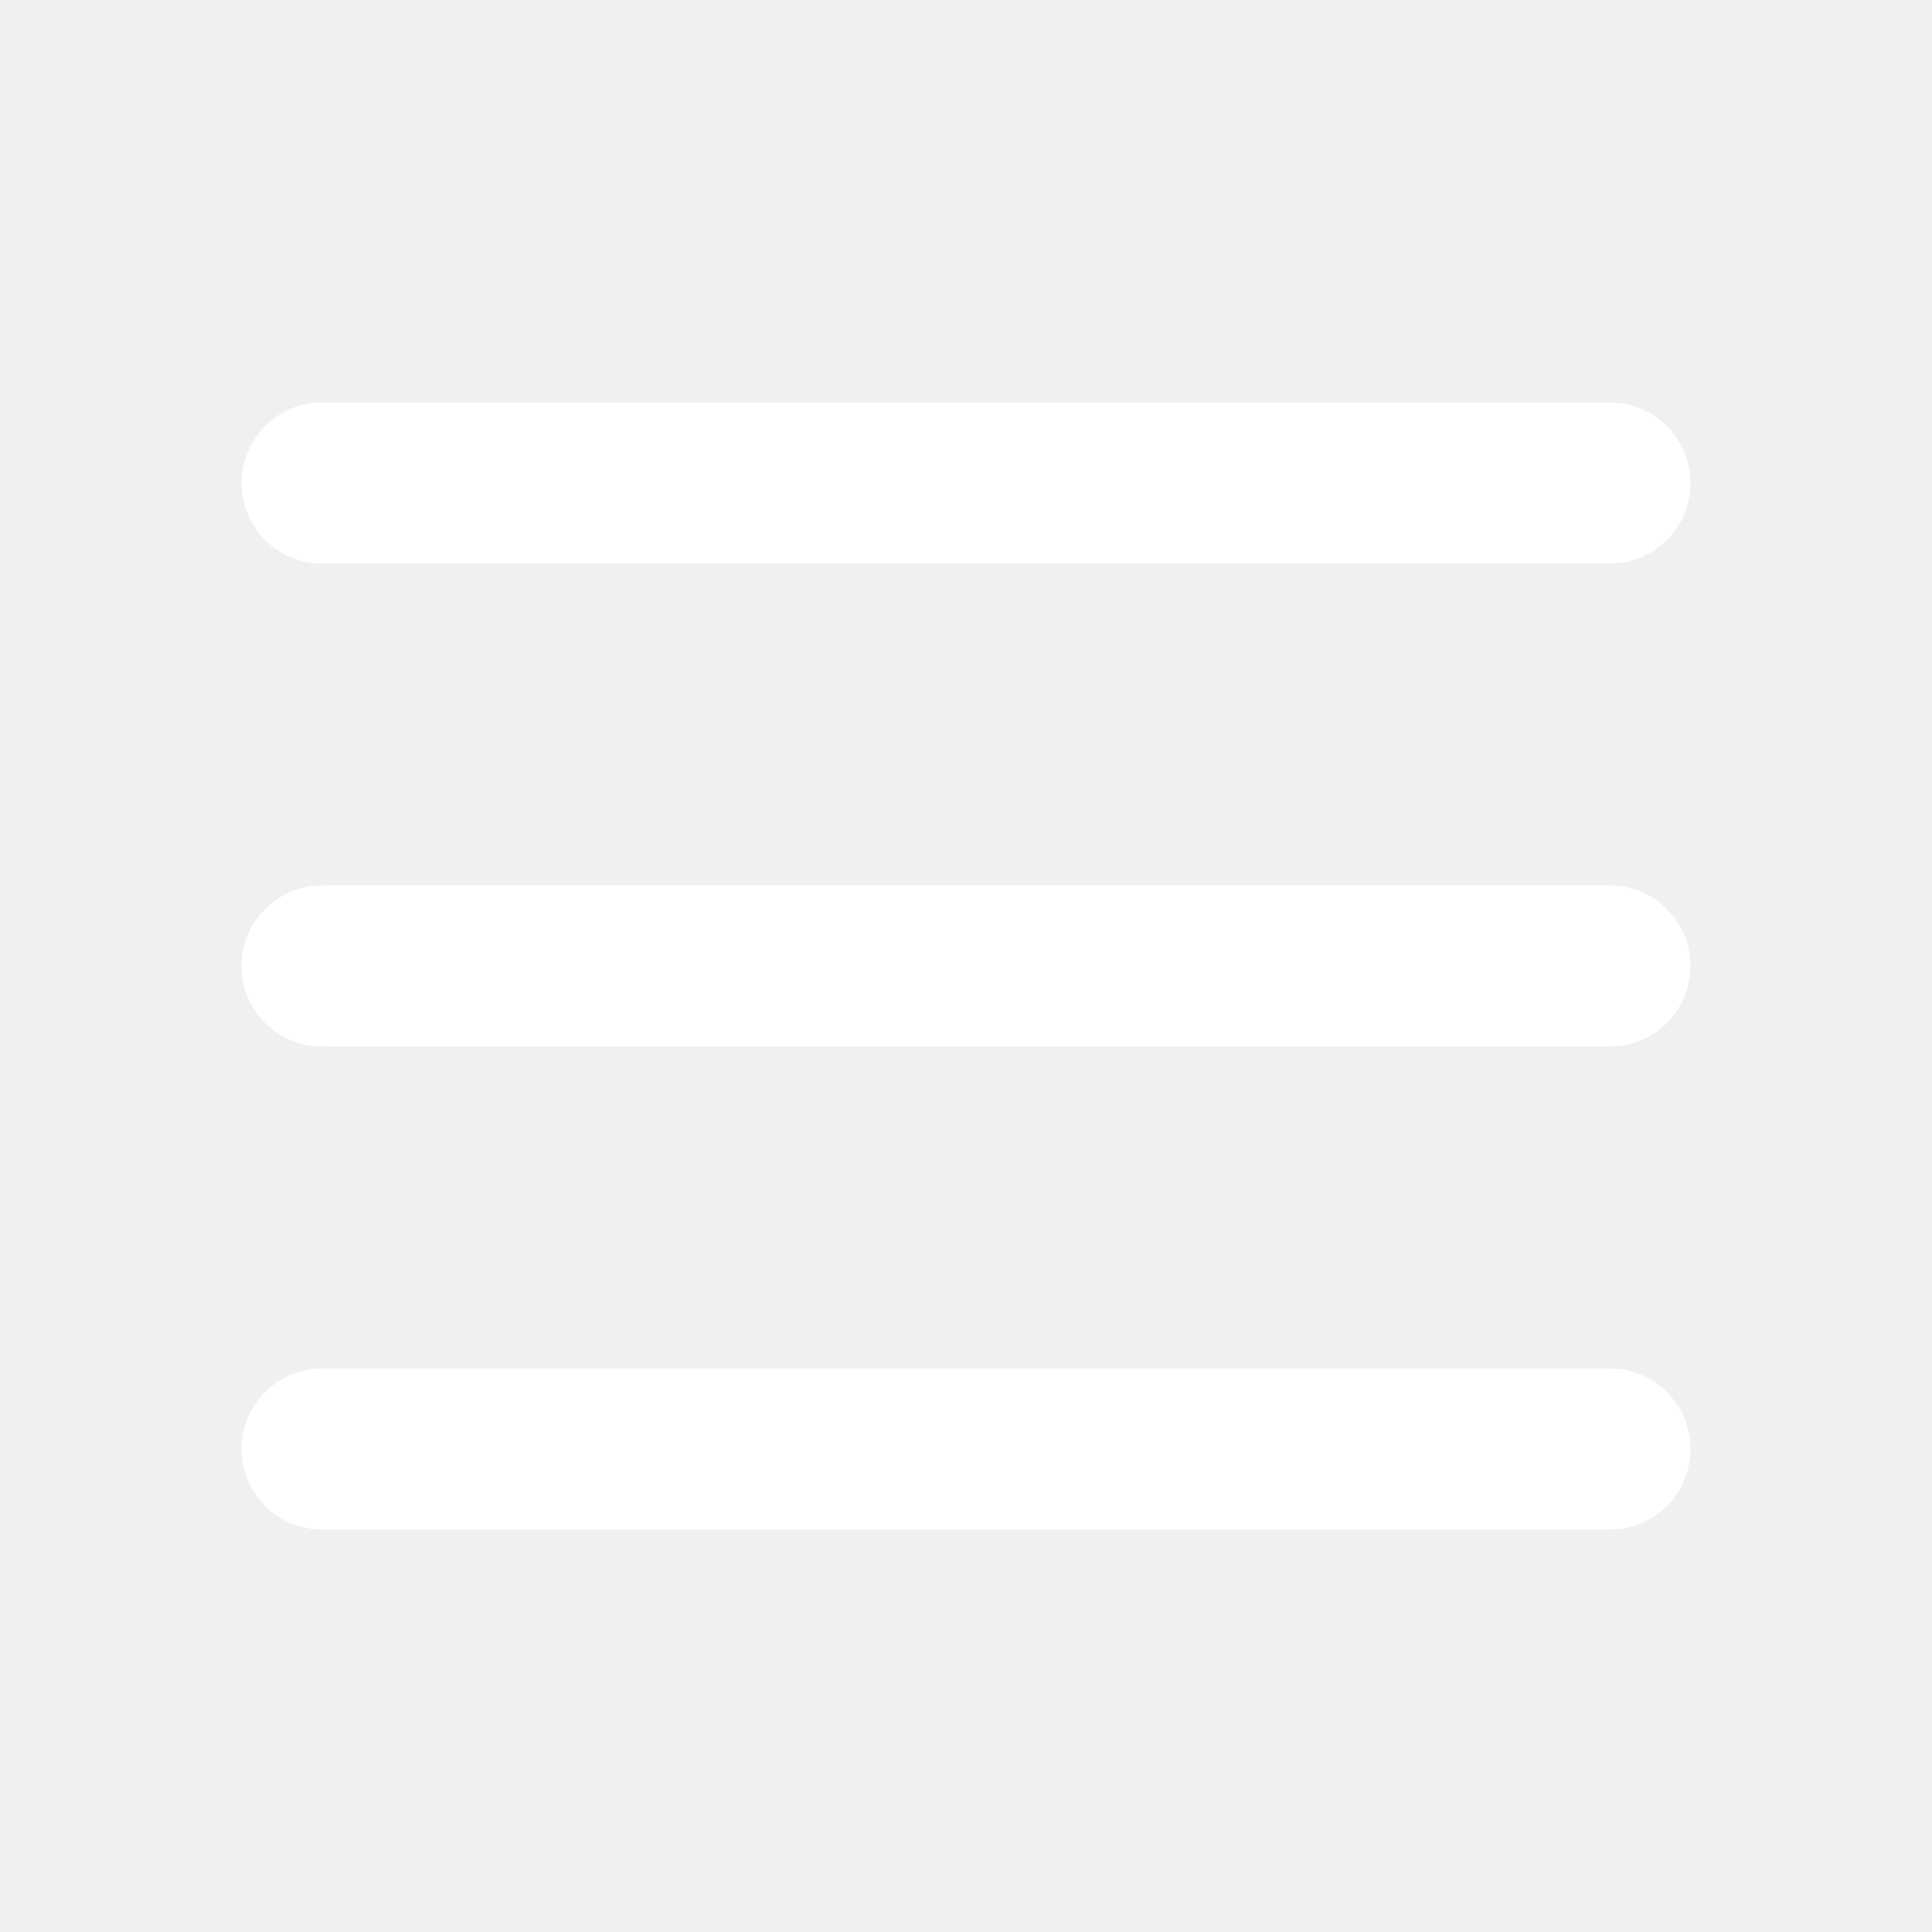
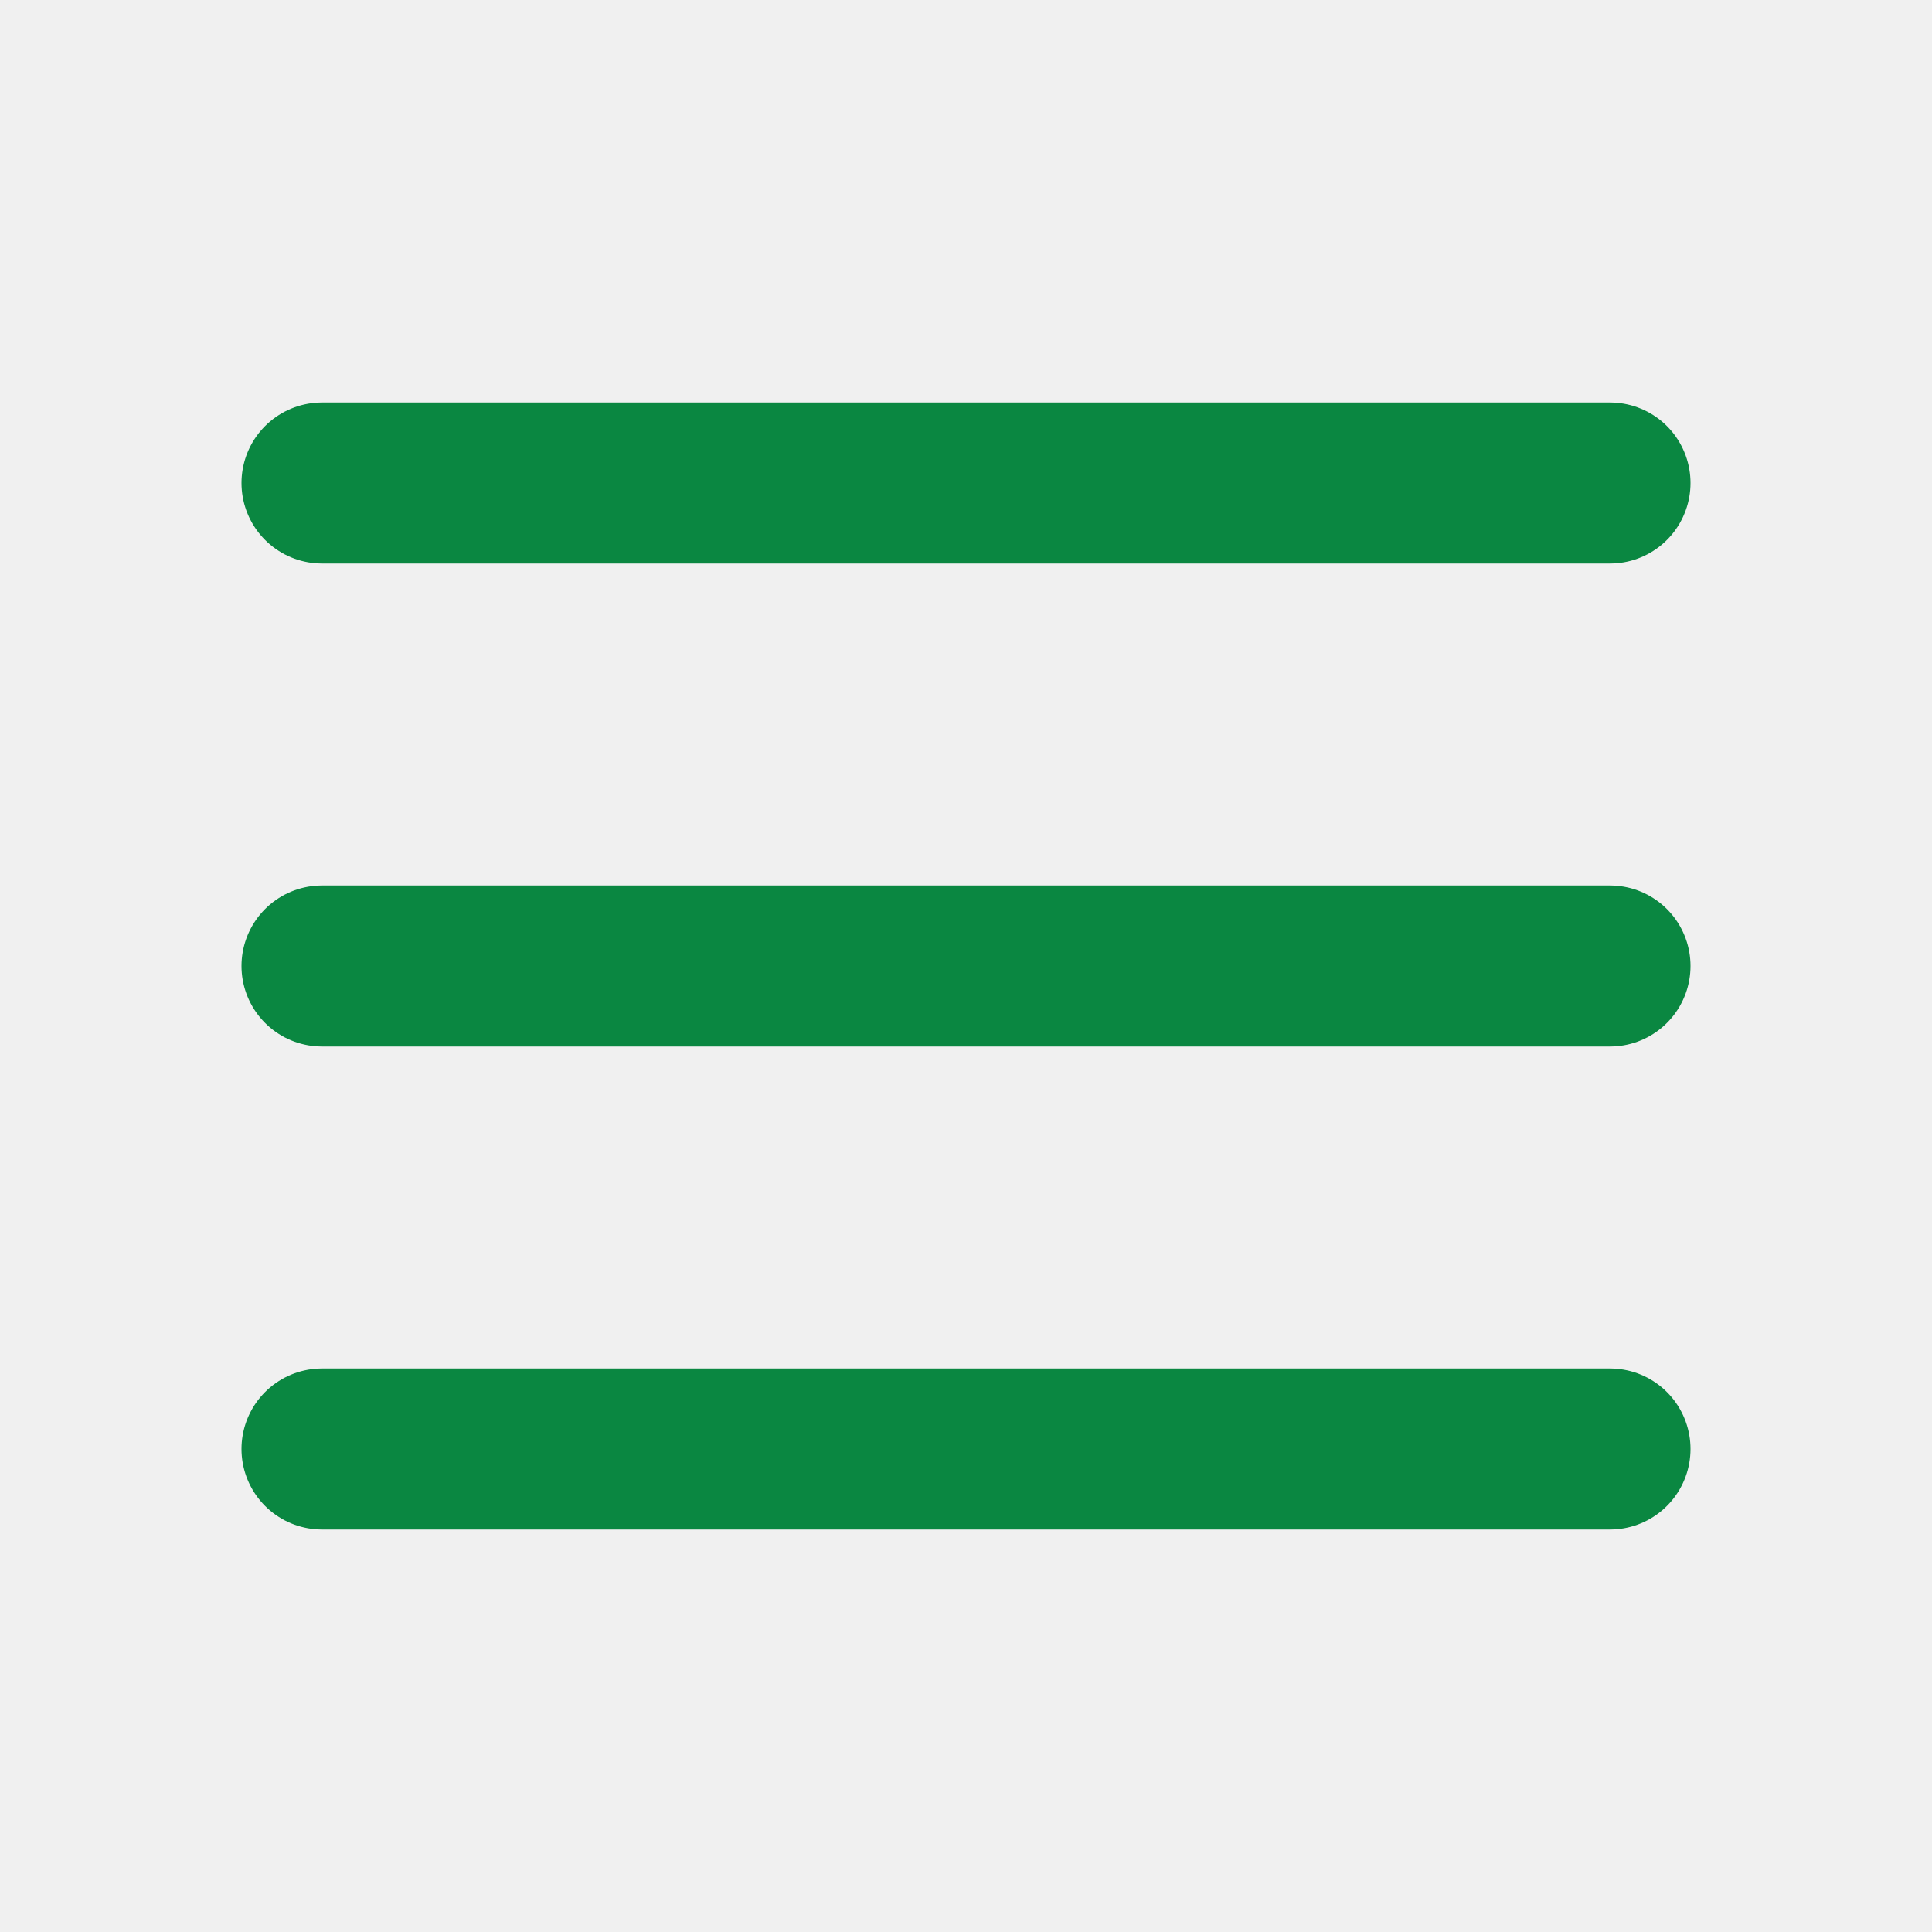
<svg xmlns="http://www.w3.org/2000/svg" width="64px" height="64px" viewBox="0 0 24 24" fill="none">
  <g id="SVGRepo_bgCarrier" stroke-width="0" />
  <g id="SVGRepo_tracerCarrier" stroke-linecap="round" stroke-linejoin="round" />
  <g id="SVGRepo_iconCarrier">
-     <path d="M4 6H20M4 12H20M4 18H20" stroke="#ffffff" stroke-width="2" stroke-linecap="round" stroke-linejoin="round" />
+     <path d="M4 6H20M4 12H20M4 18H20" stroke="#0A8741" stroke-width="2" stroke-linecap="round" stroke-linejoin="round" />
  </g>
</svg>
